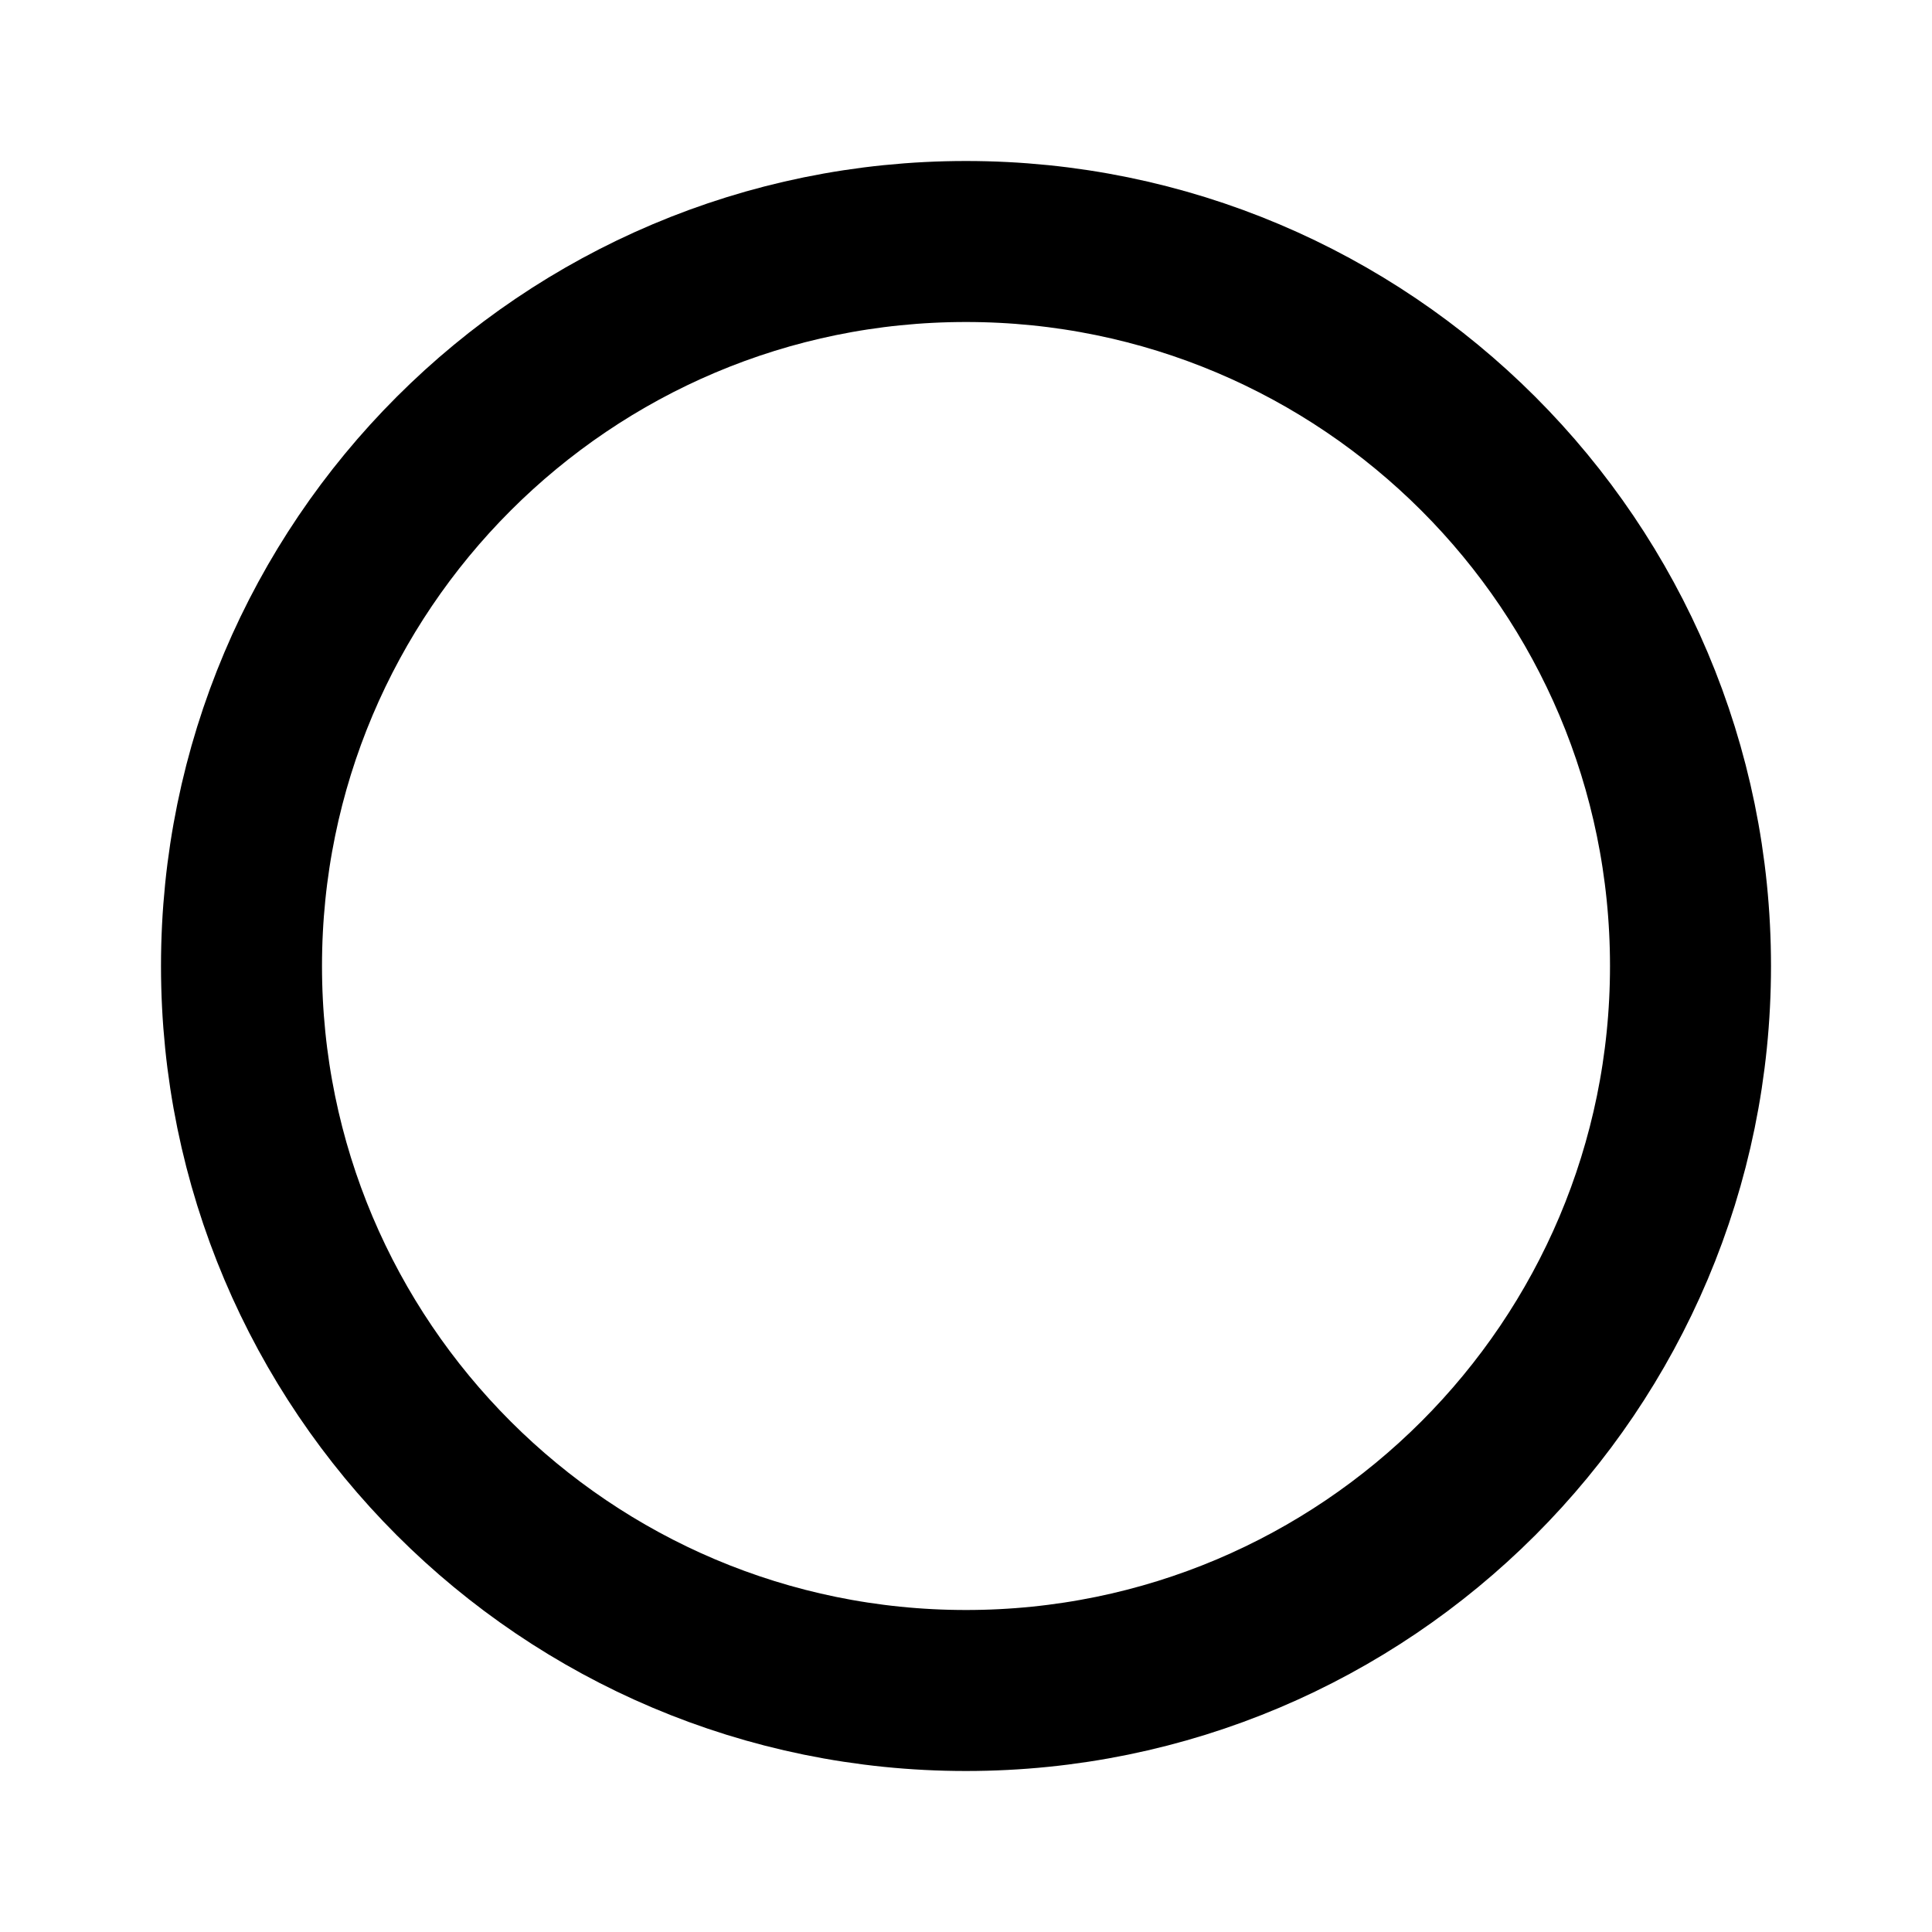
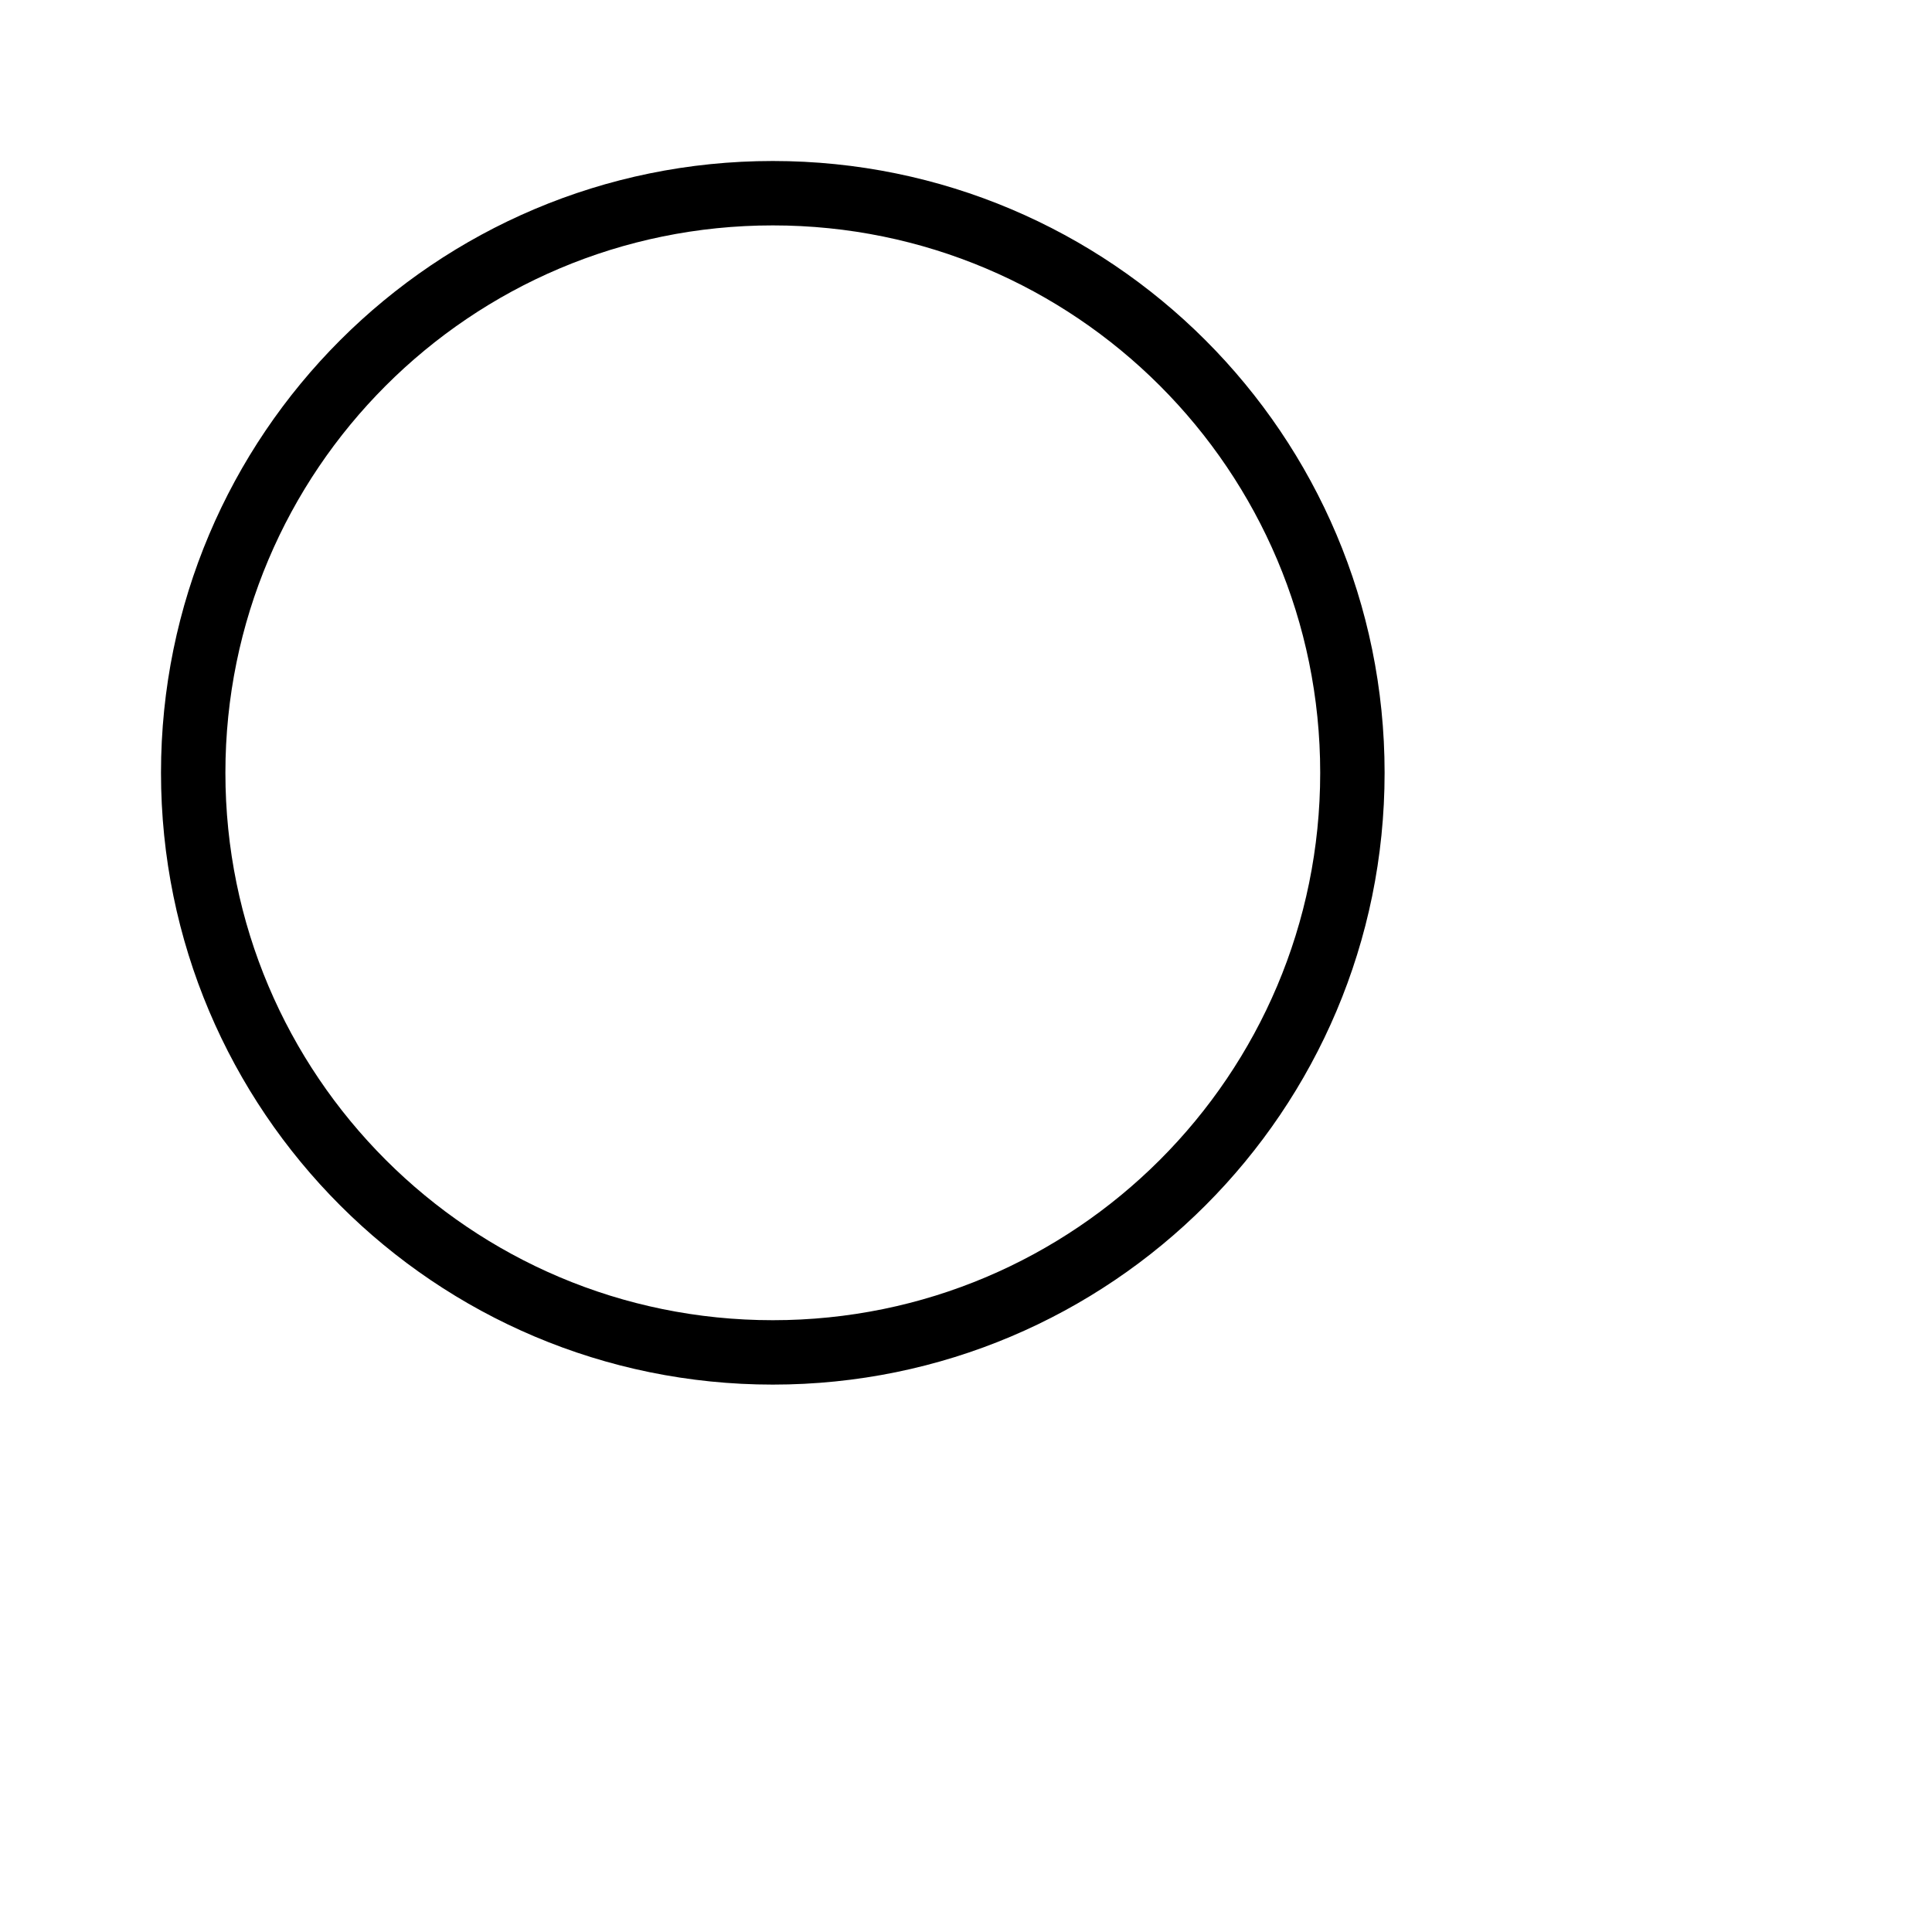
- <svg xmlns="http://www.w3.org/2000/svg" width="24" height="24" viewBox="0 0 24 24" fill="none">
-   <path d="M21 12C21 16.971 16.971 21 12 21C7.029 21 3 16.971 3 12C3 7.029 7.029 3 12 3C16.971 3 21 7.029 21 12Z" stroke="currentColor" stroke-width="2" stroke-linecap="round" stroke-linejoin="round" />
+ <svg xmlns="http://www.w3.org/2000/svg" width="24" height="24" viewBox="0 0 24 24" transform="scale(0.8)" fill="none">
+   <path d="M21 12C21 16.971 16.971 21 12 21C7.029 21 3 16.971 3 12C3 7.029 7.029 3 12 3C16.971 3 21 7.029 21 12Z" stroke="currentColor" stroke-width="1" stroke-linecap="round" stroke-linejoin="round" />
</svg>
